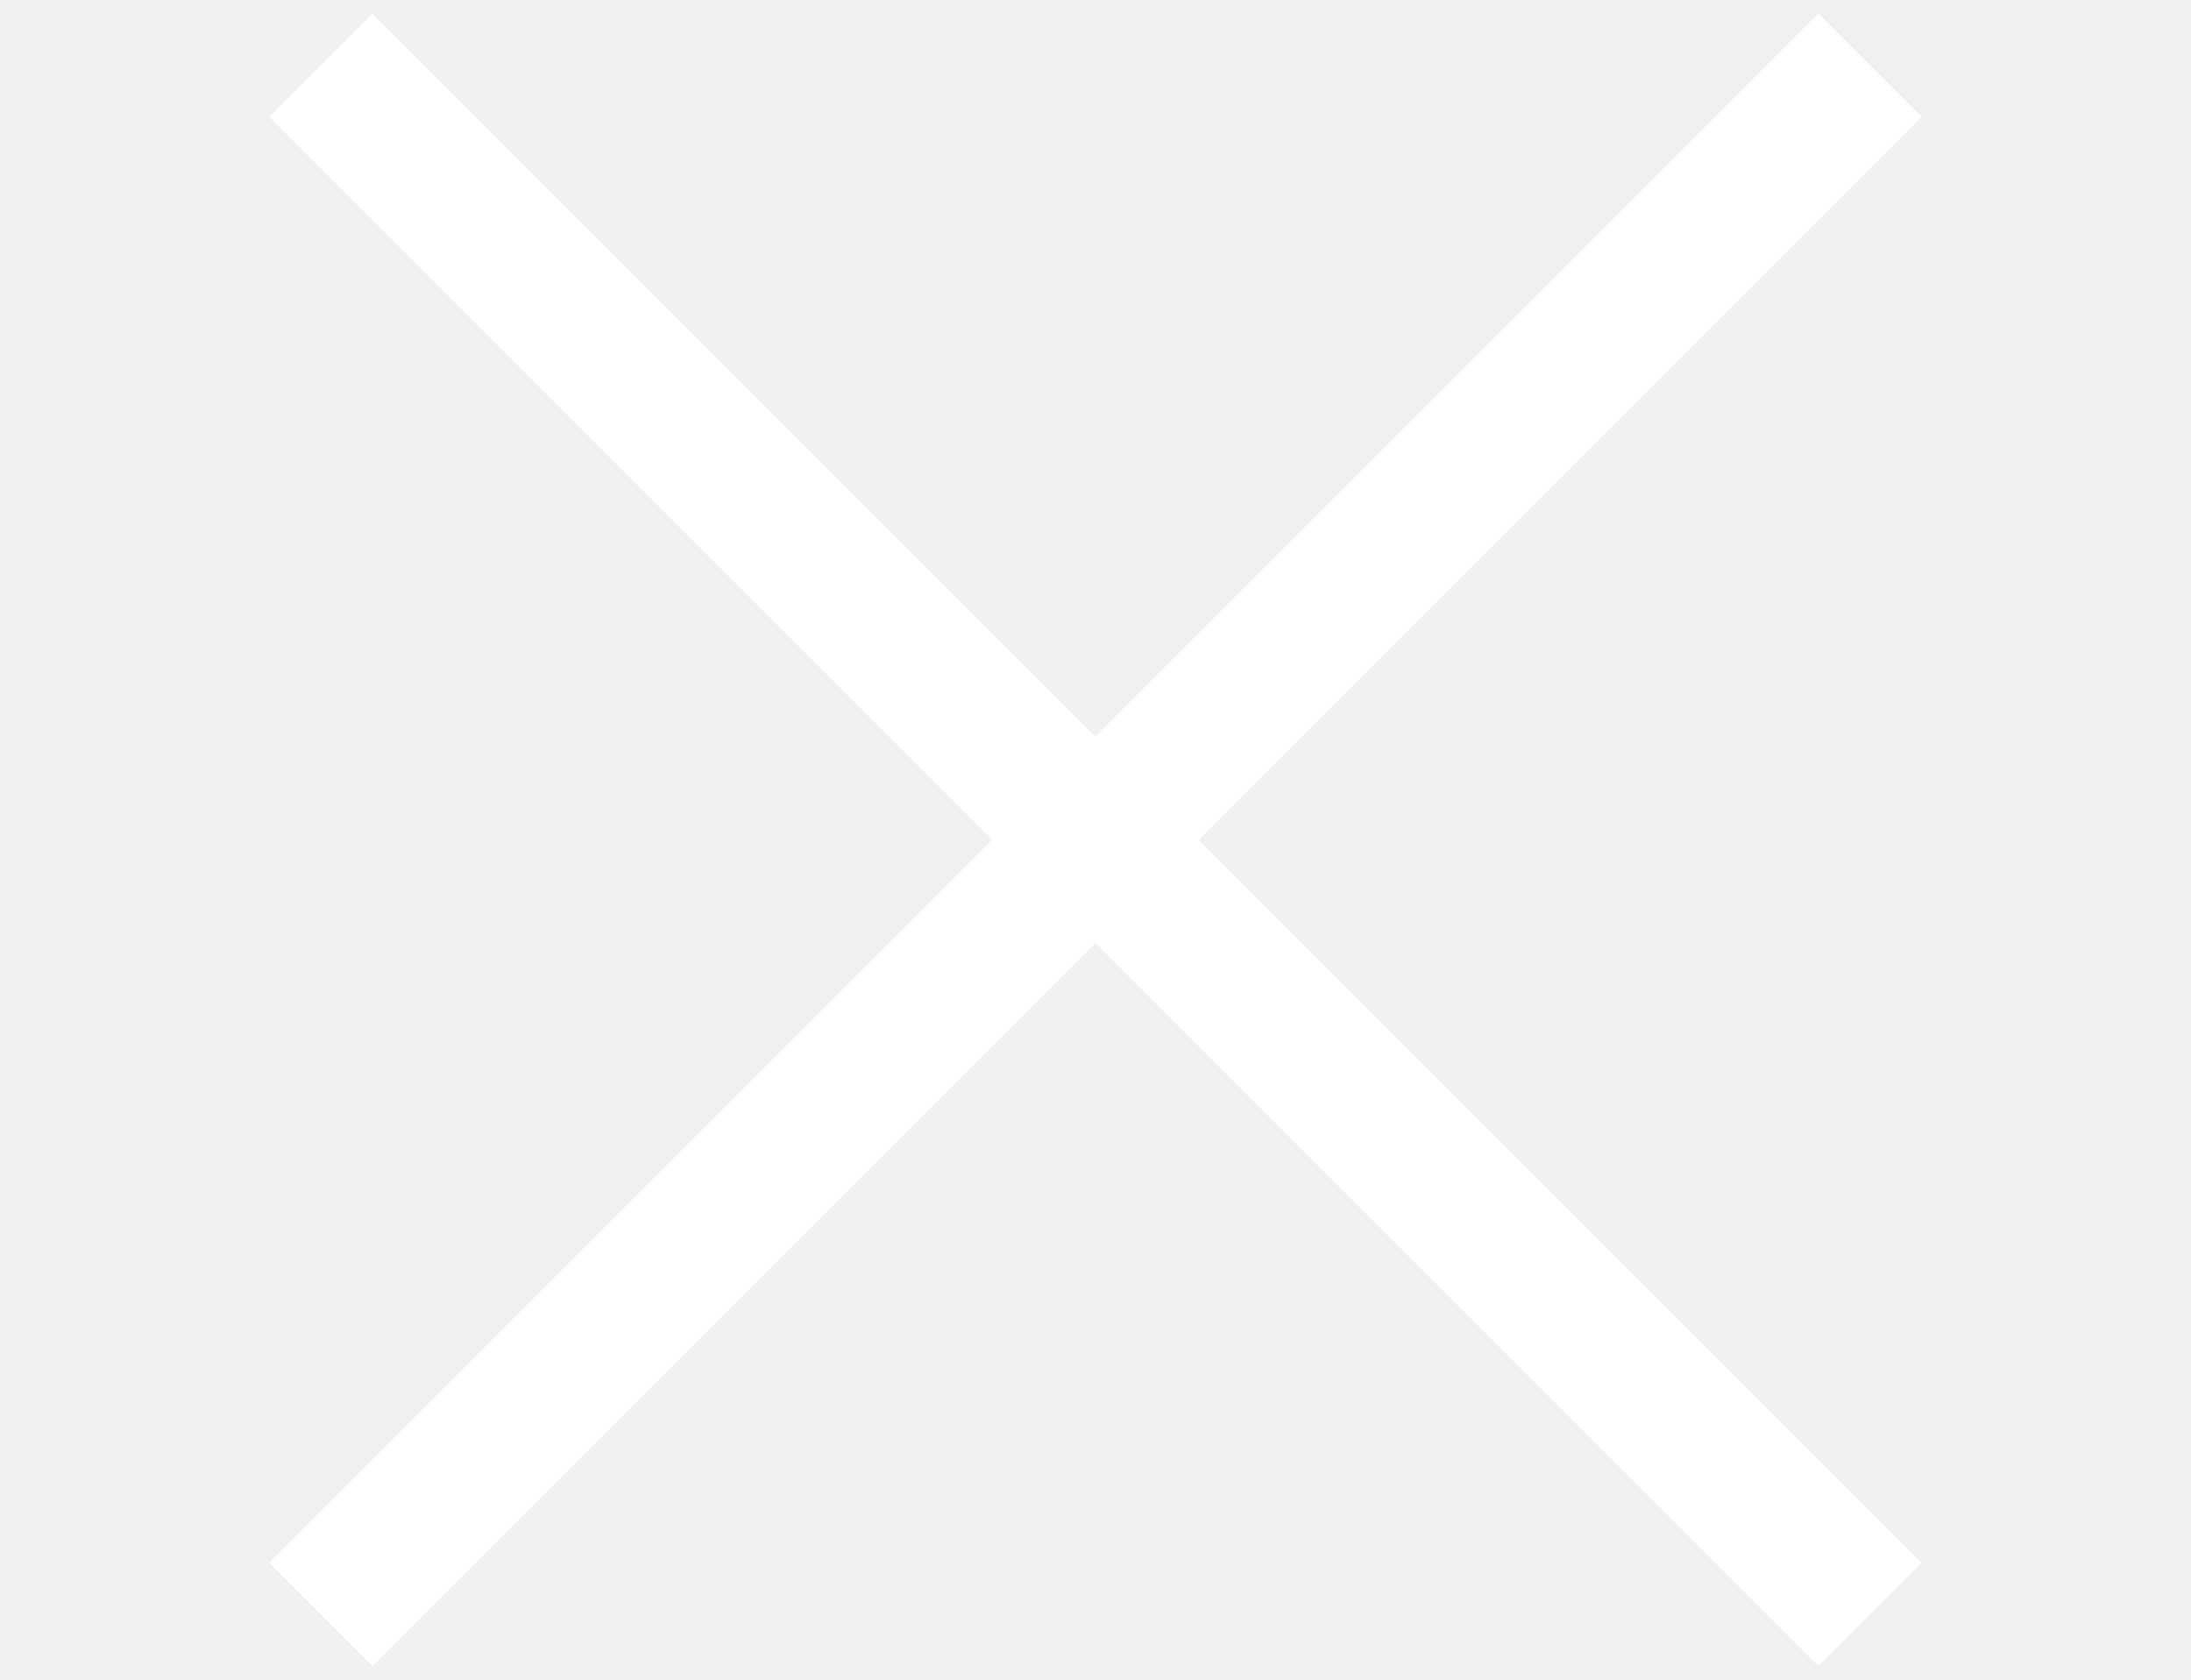
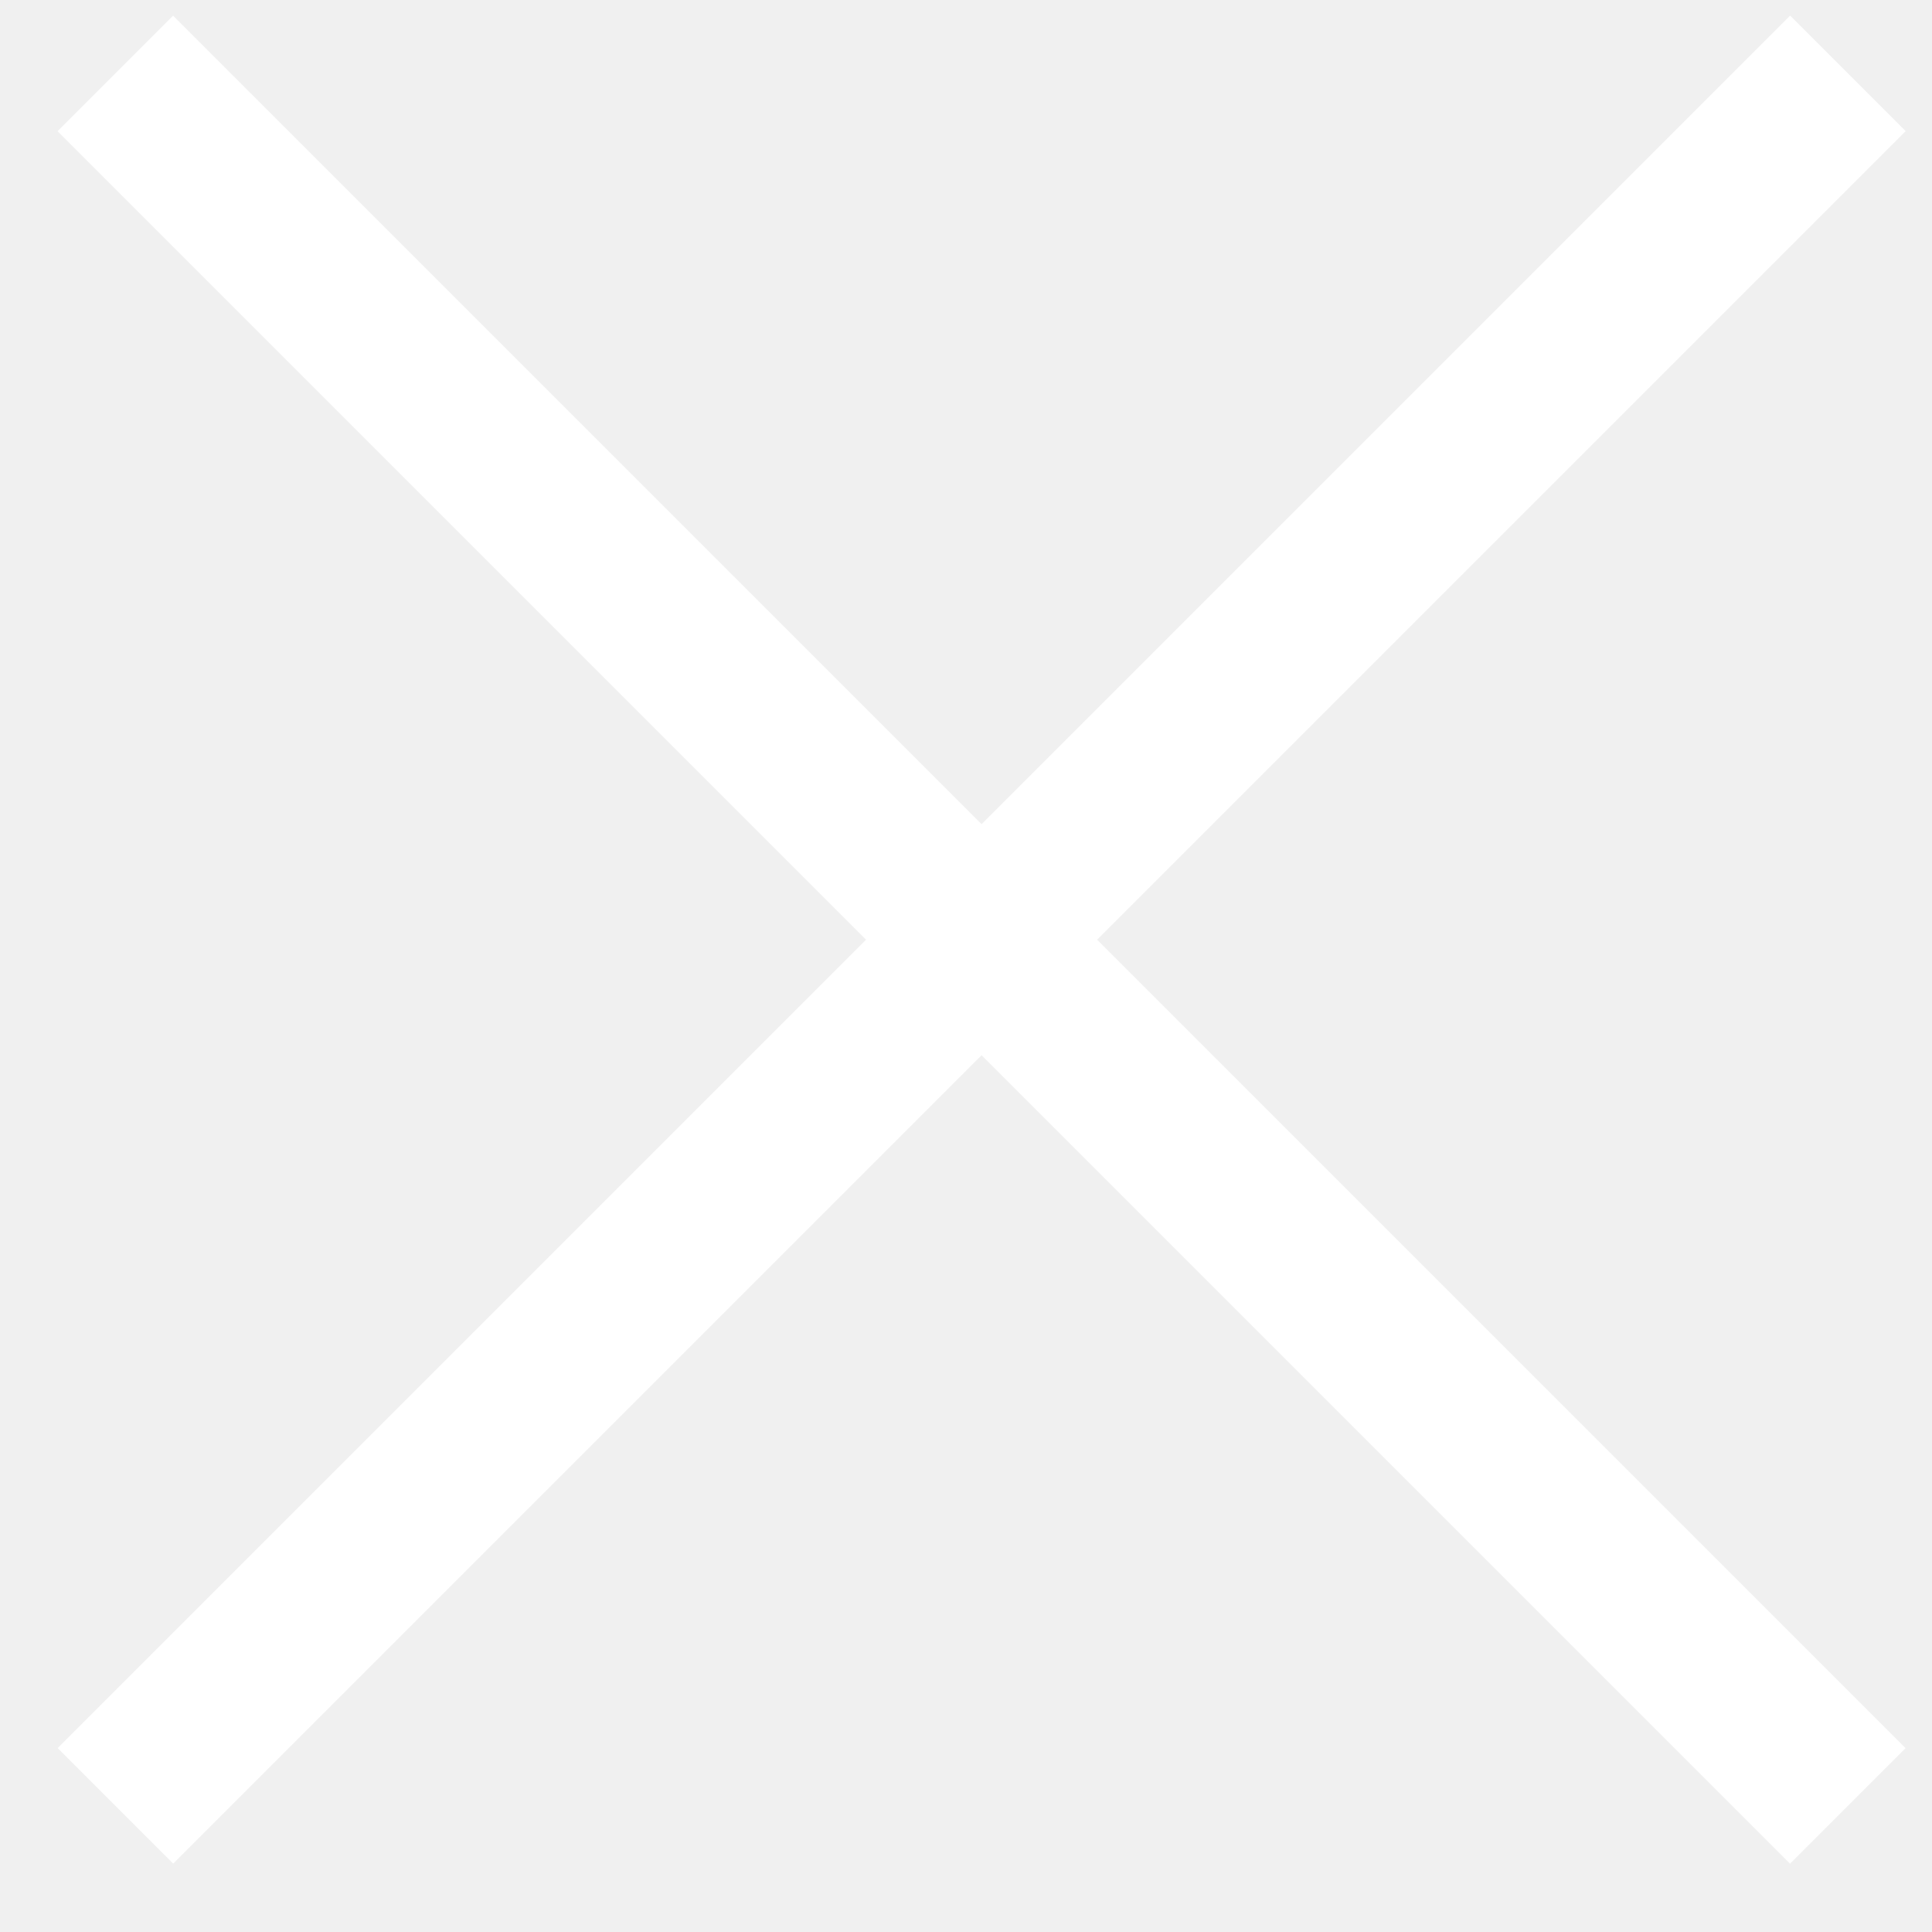
- <svg xmlns="http://www.w3.org/2000/svg" width="30" height="23" viewBox="0 0 30 23" fill="none">
-   <rect x="3.686" y="21.399" width="30" height="2" transform="rotate(-45 3.68604 21.3992)" fill="white" />
-   <rect x="5.1" y="0.186" width="30" height="2" transform="rotate(45 5.09985 0.186401)" fill="white" />
+ <svg xmlns="http://www.w3.org/2000/svg" width="23" height="23" viewBox="0 0 23 23" fill="none">
+   <rect width="29.168" height="1.945" transform="matrix(0.707107 -0.707106 0.707107 0.707106 0.686035 20.8105)" fill="white" />
+   <rect width="29.168" height="1.945" transform="matrix(0.707107 0.707106 -0.707107 0.707106 2.06055 0.186401)" fill="white" />
</svg>
